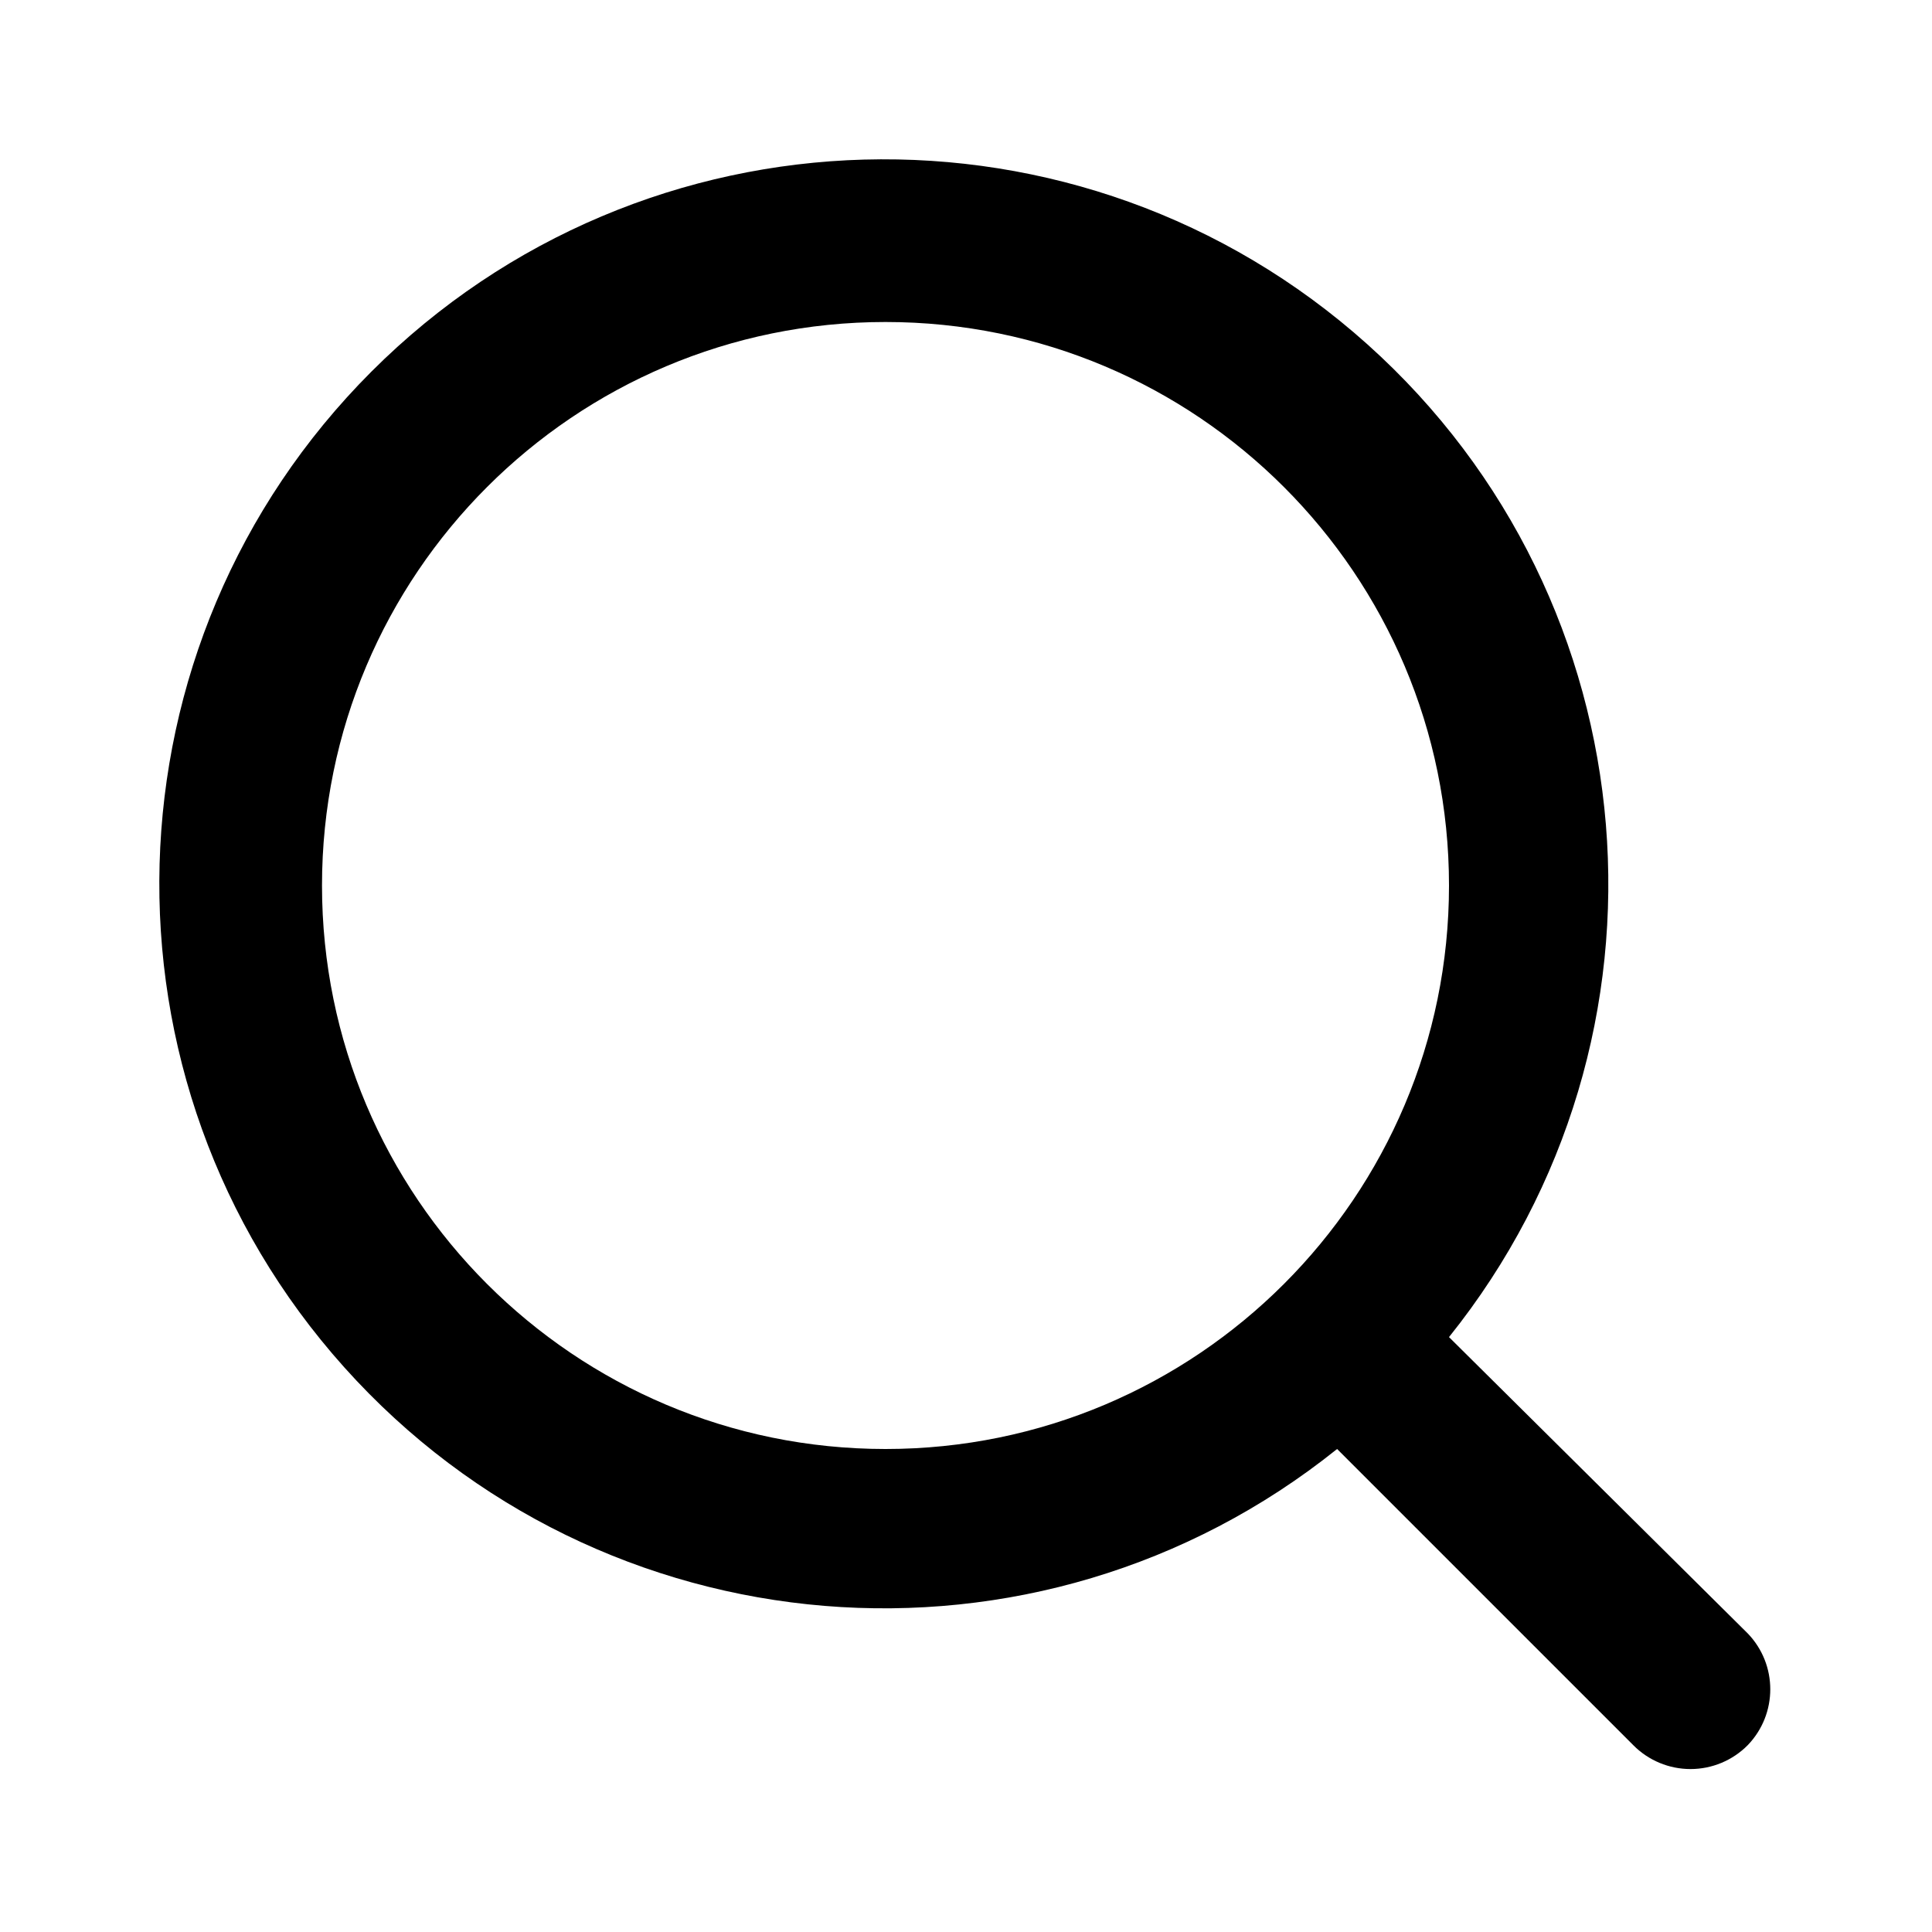
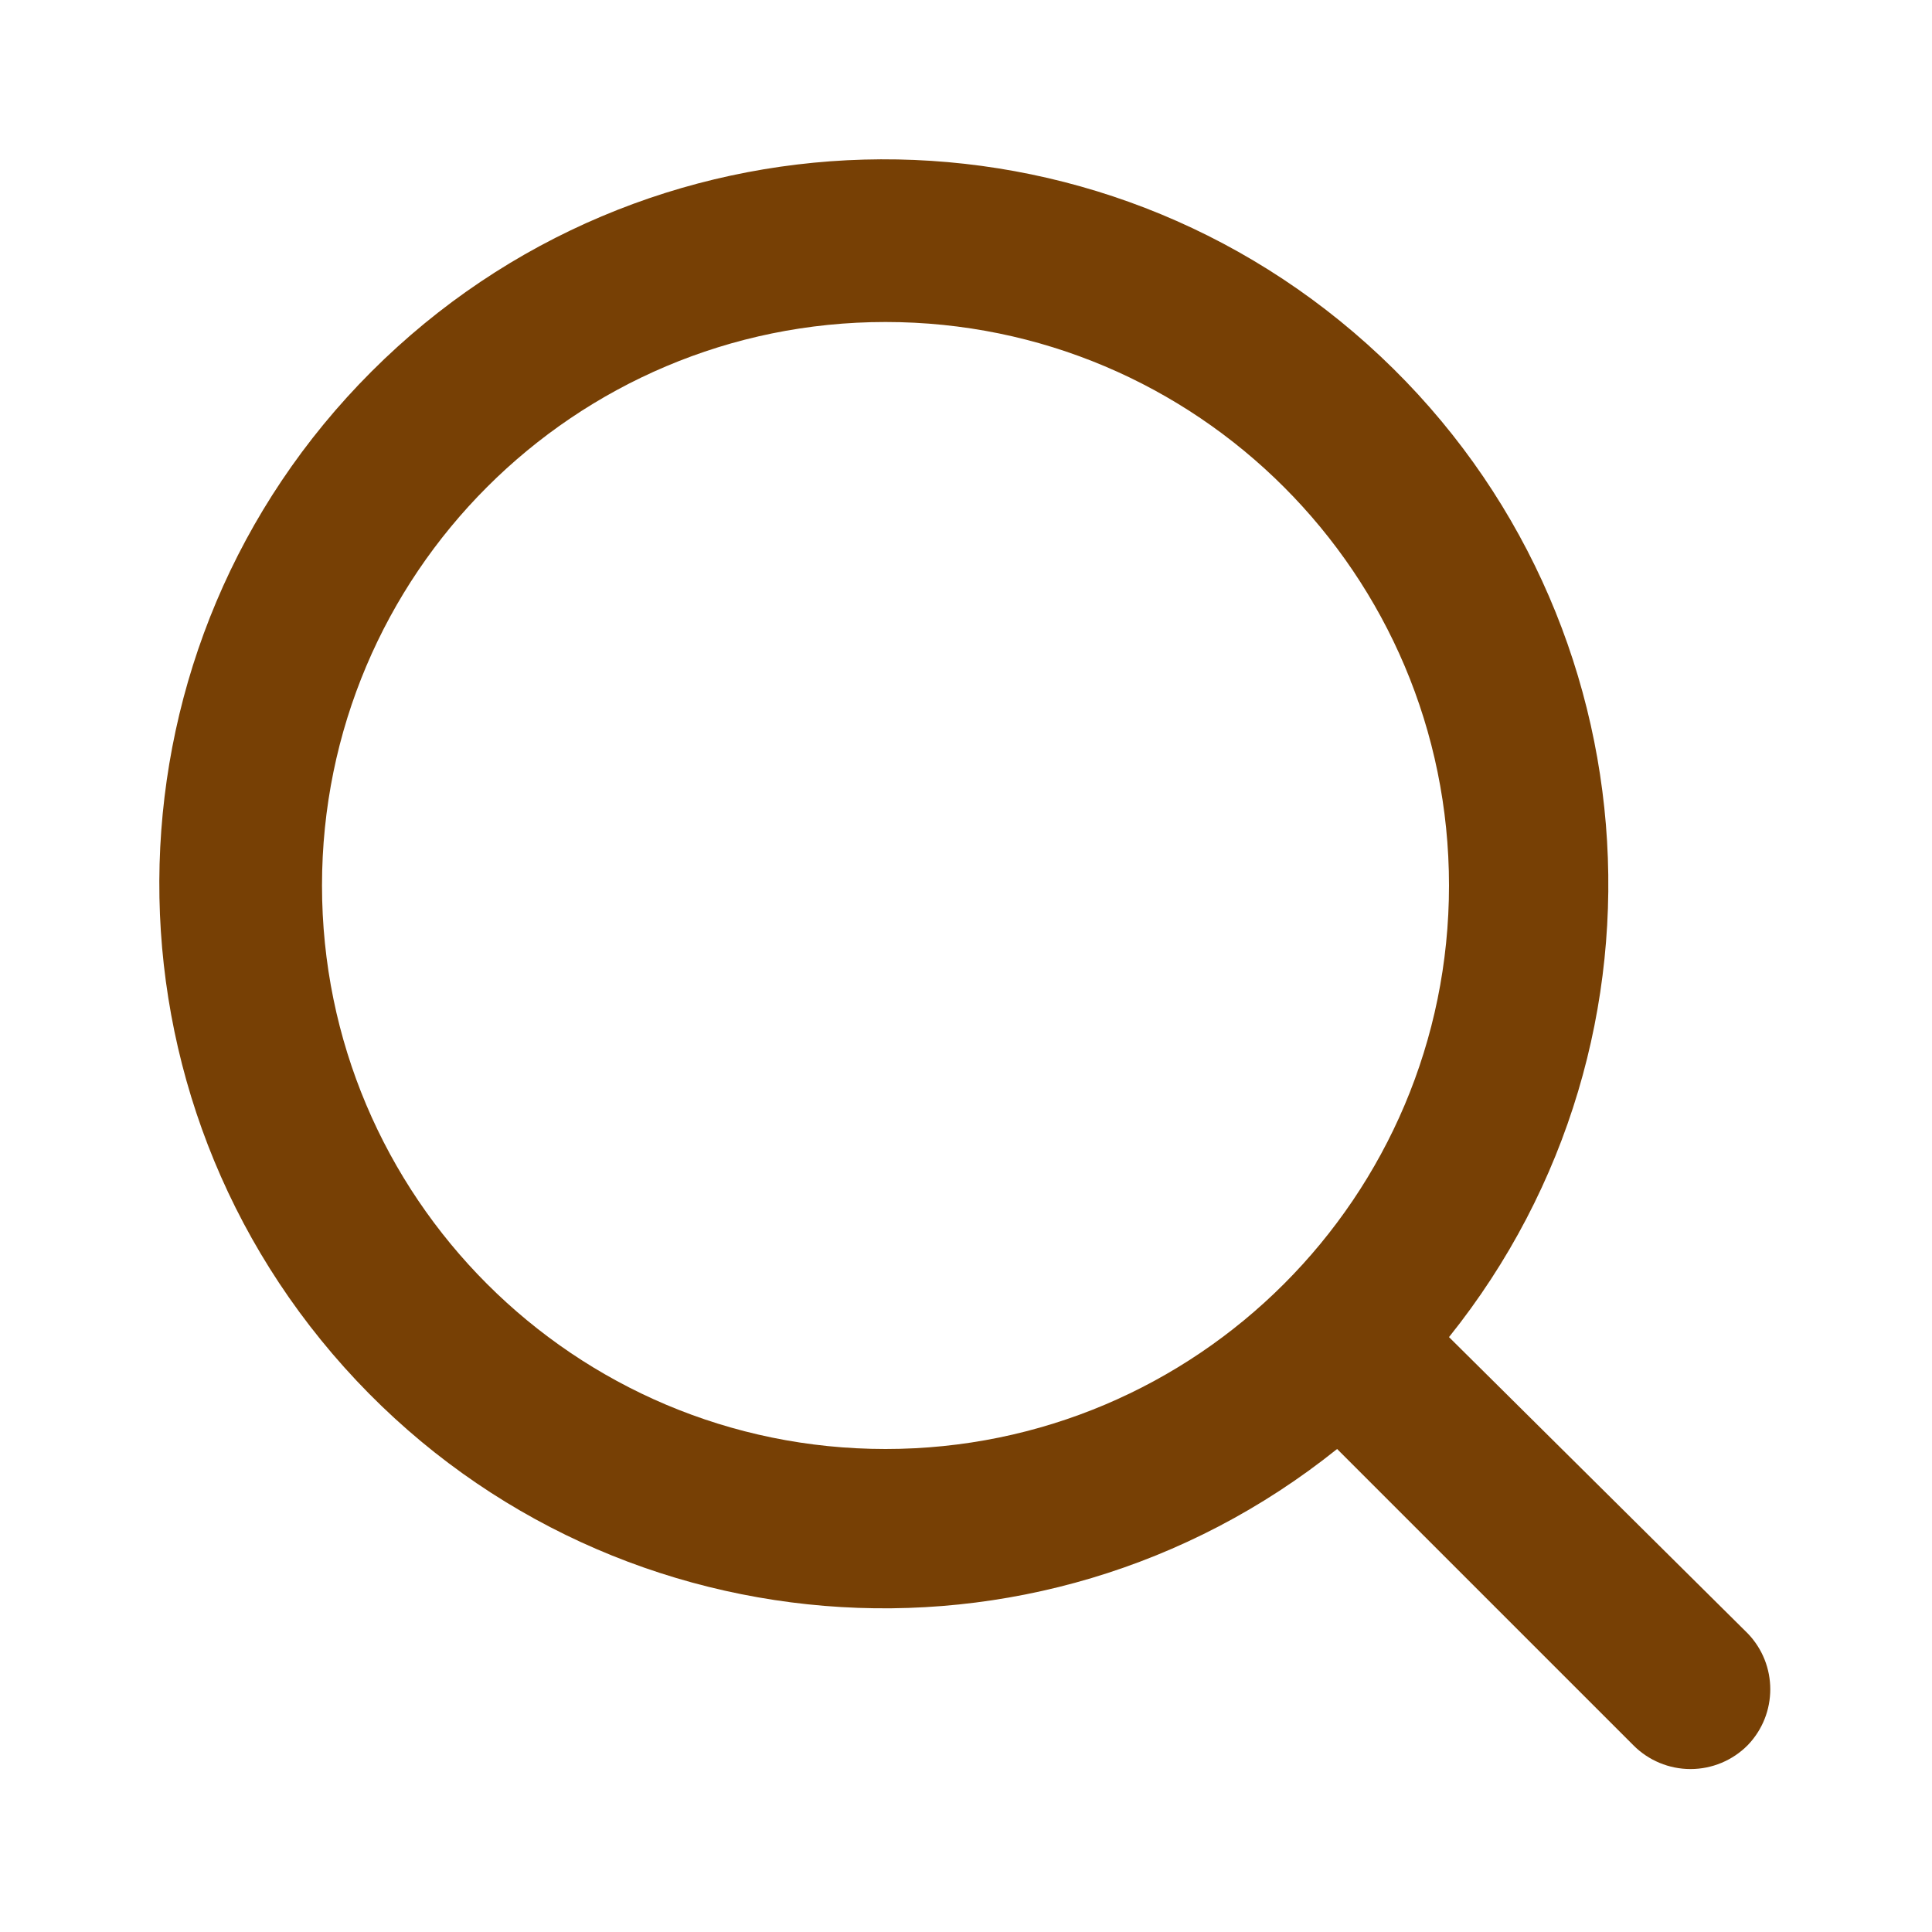
<svg xmlns="http://www.w3.org/2000/svg" viewBox="0 0 24 24">
-   <path d="M21.71,20.29,18,16.61A9,9,0,1,0,16.61,18l3.68,3.68a1,1,0,0,0,1.42,0A1,1,0,0,0,21.71,20.29ZM11,18a7,7,0,1,1,7-7A7,7,0,0,1,11,18Z" />
+   <path fill="#774005" d="M21.71,20.29,18,16.61A9,9,0,1,0,16.61,18l3.68,3.68a1,1,0,0,0,1.42,0A1,1,0,0,0,21.71,20.29ZM11,18a7,7,0,1,1,7-7A7,7,0,0,1,11,18Z" />
</svg>
